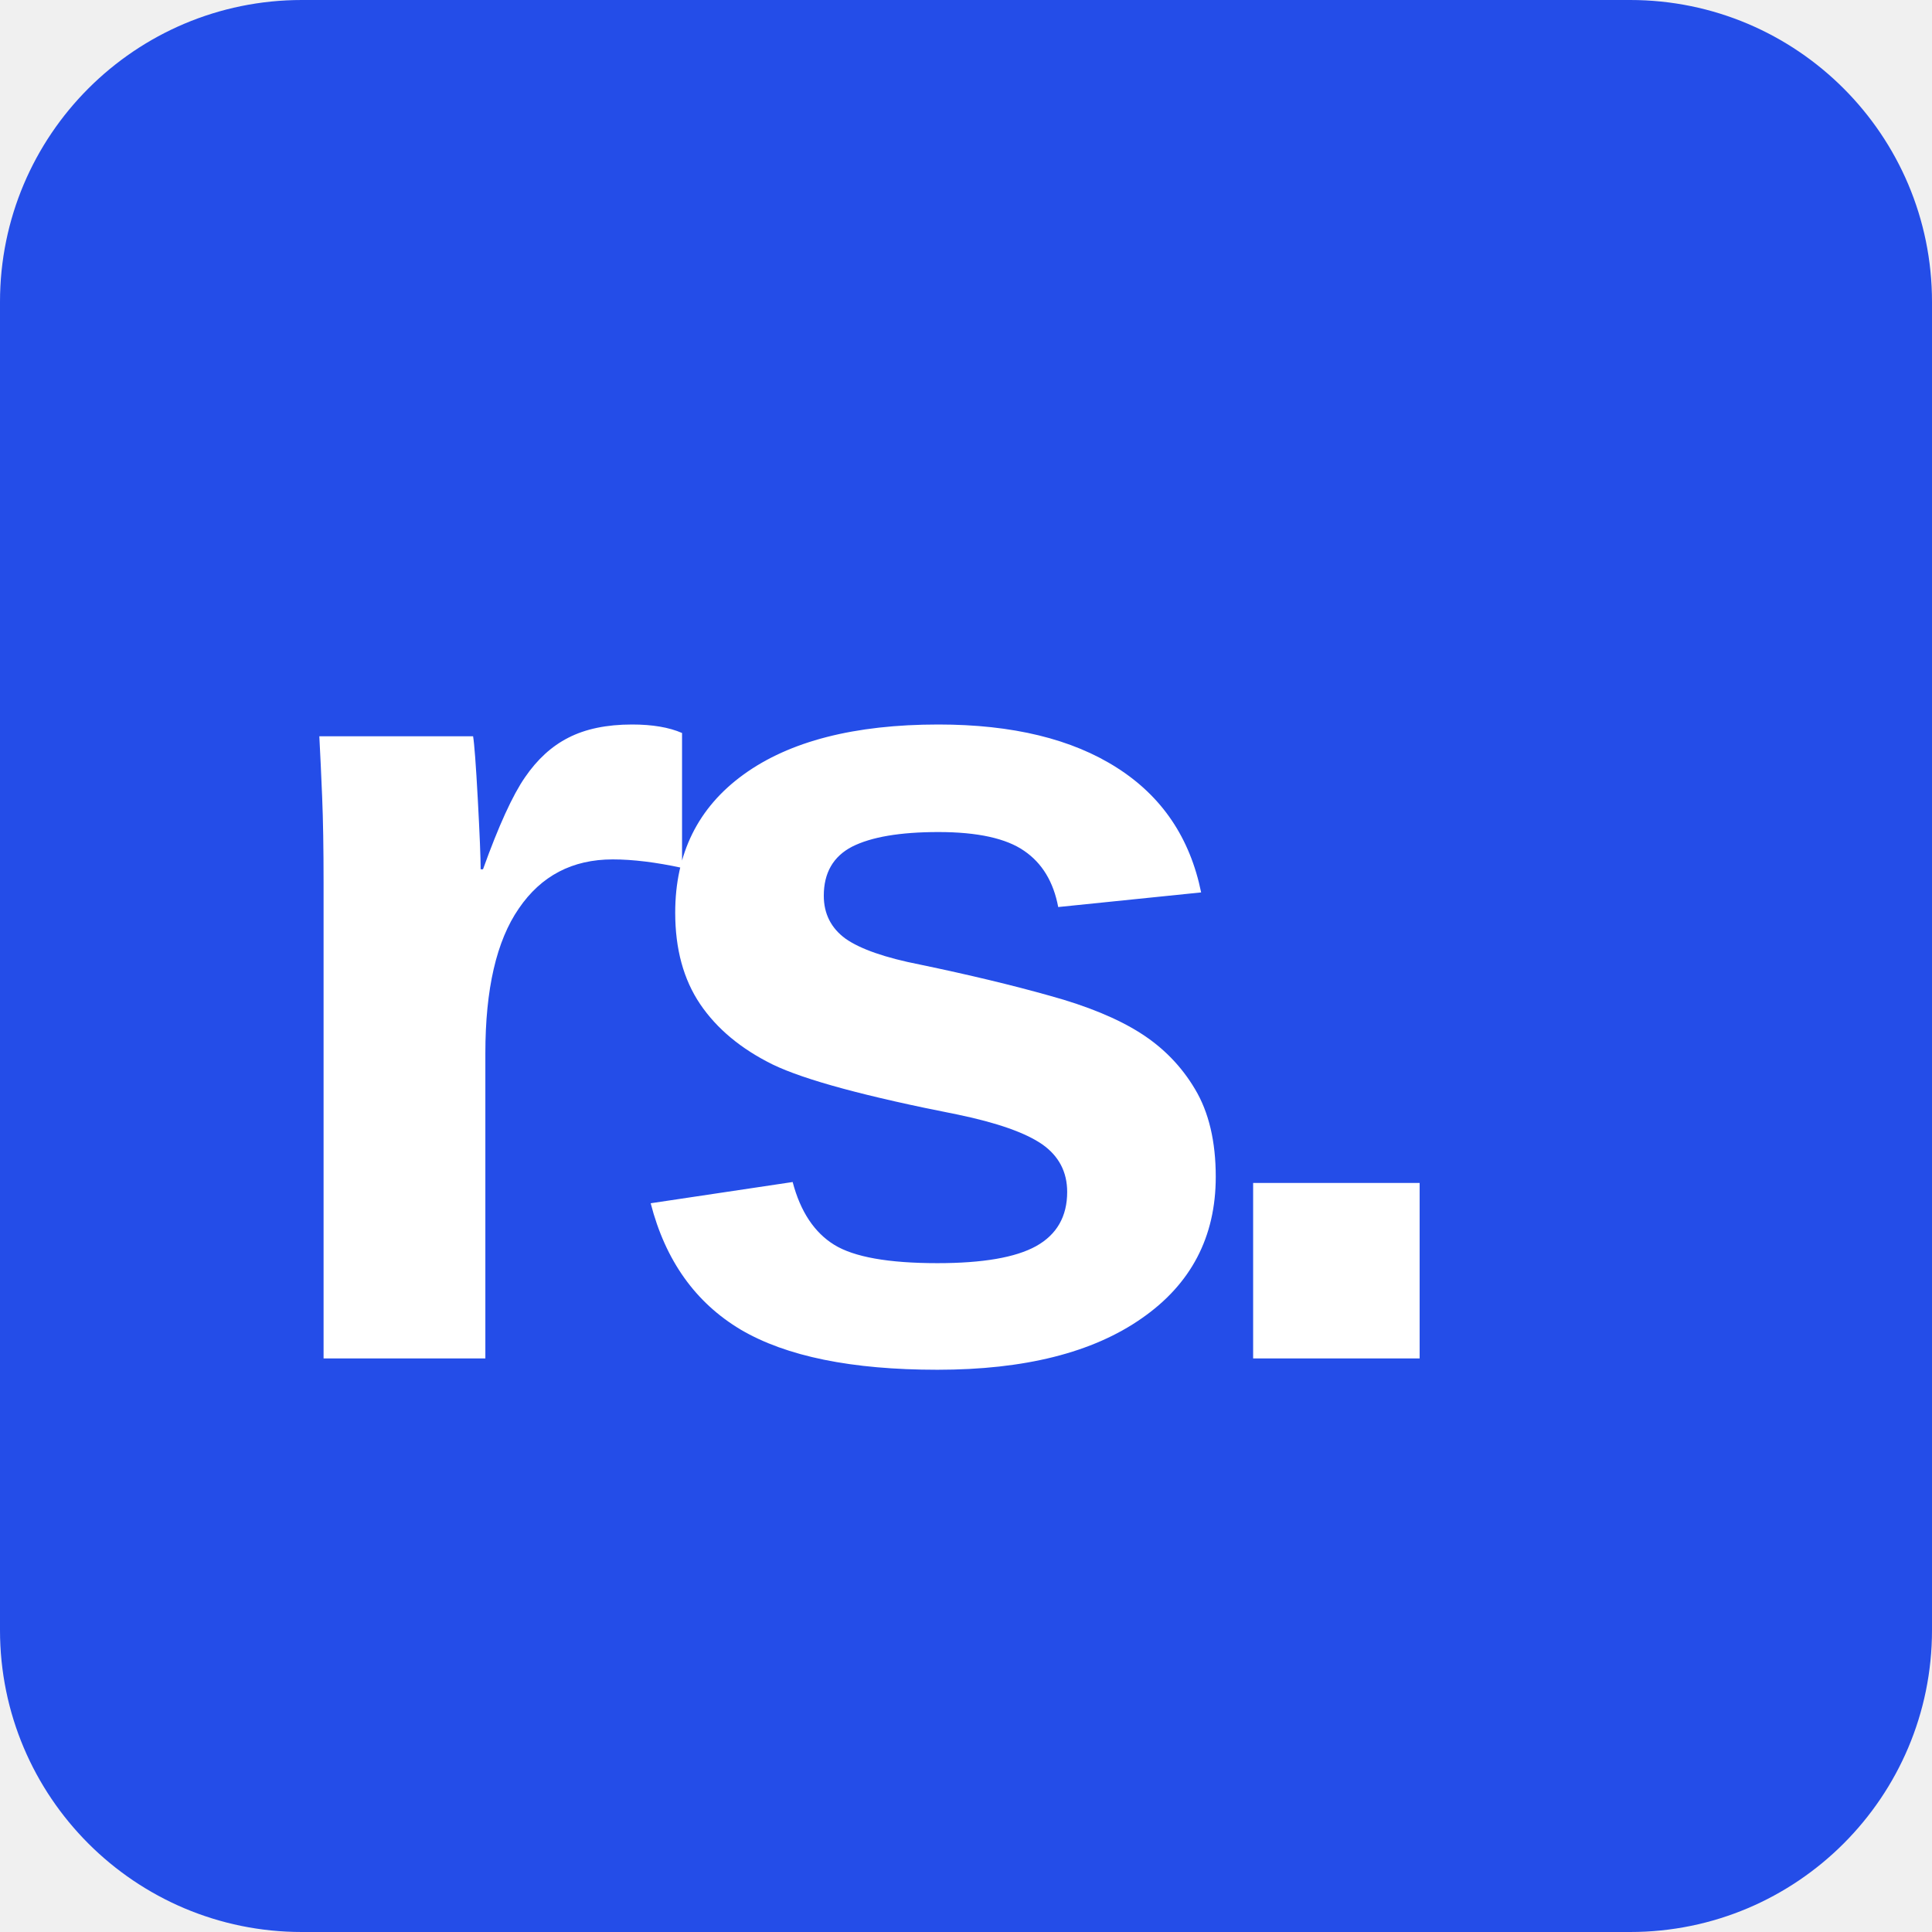
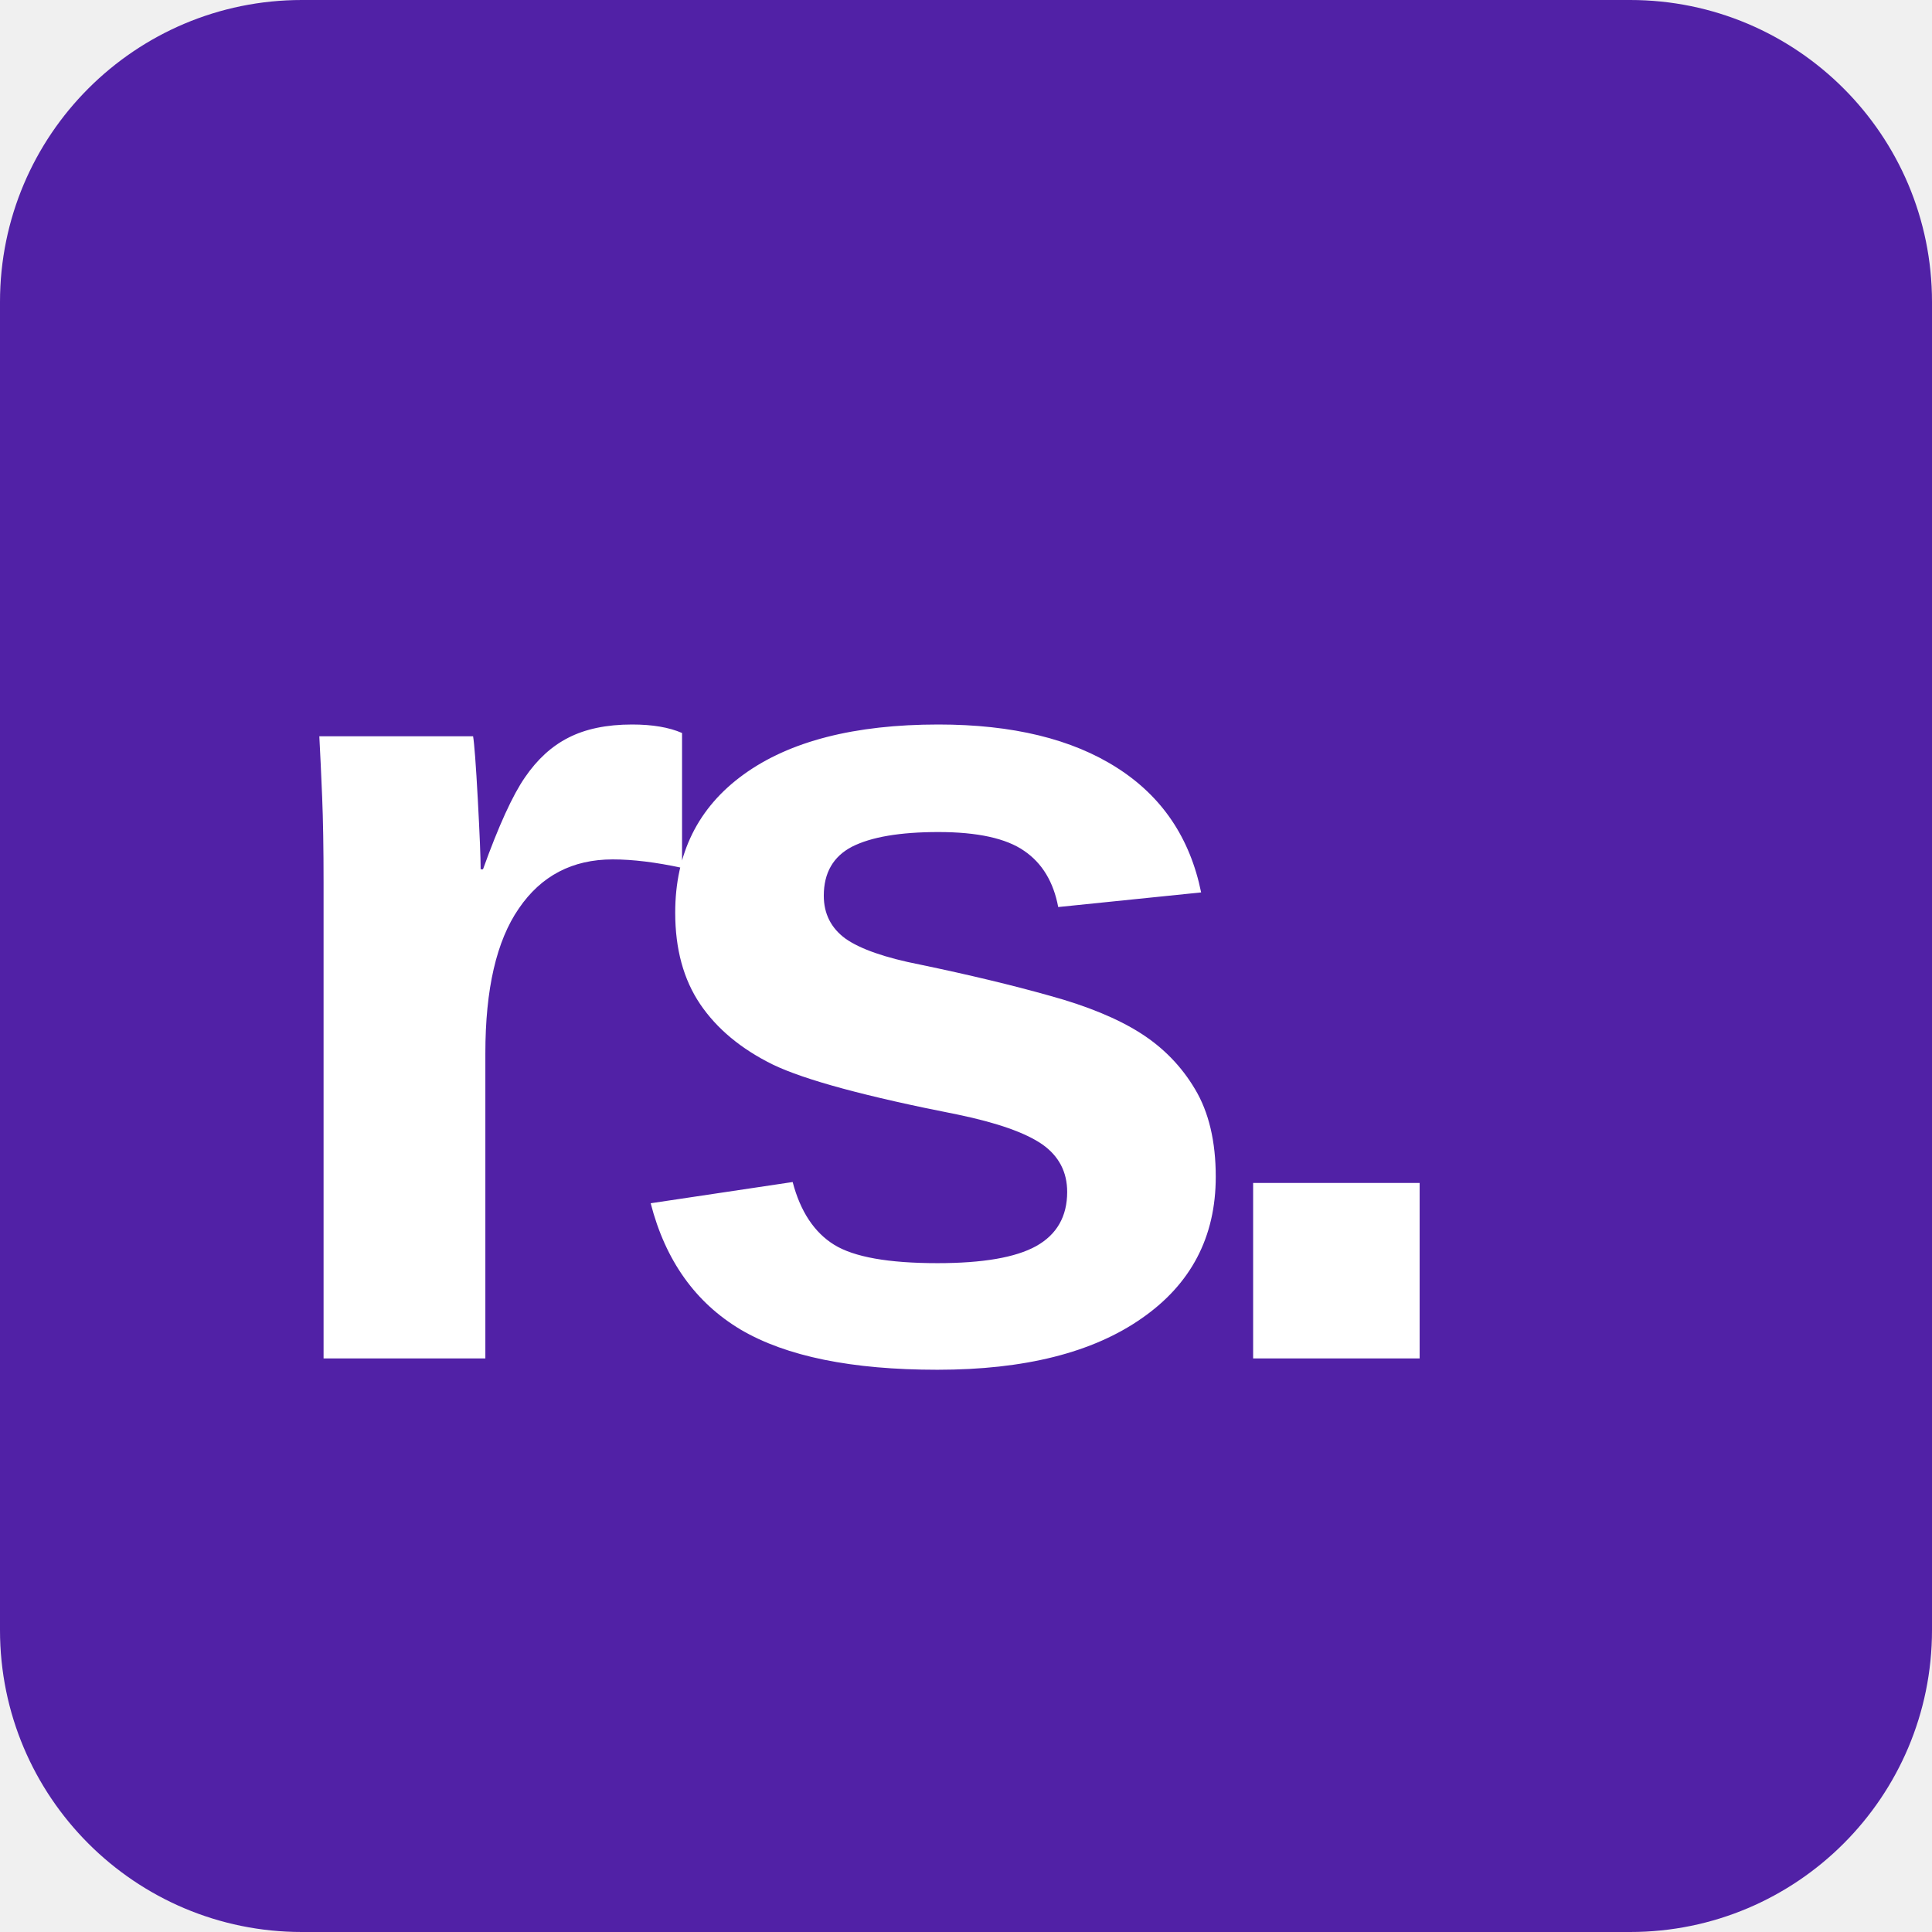
<svg xmlns="http://www.w3.org/2000/svg" viewBox="0 0 64 64">
-   <rect width="64" height="64" rx="10" fill="#244de8" />
+   <rect width="64" height="64" rx="10" fill="#5121a6" />
  <text x="8" y="45" fill="white" font-family="Arial,sans-serif" font-weight="700" font-size="39" letter-spacing="-3">rs.</text>
</svg>
